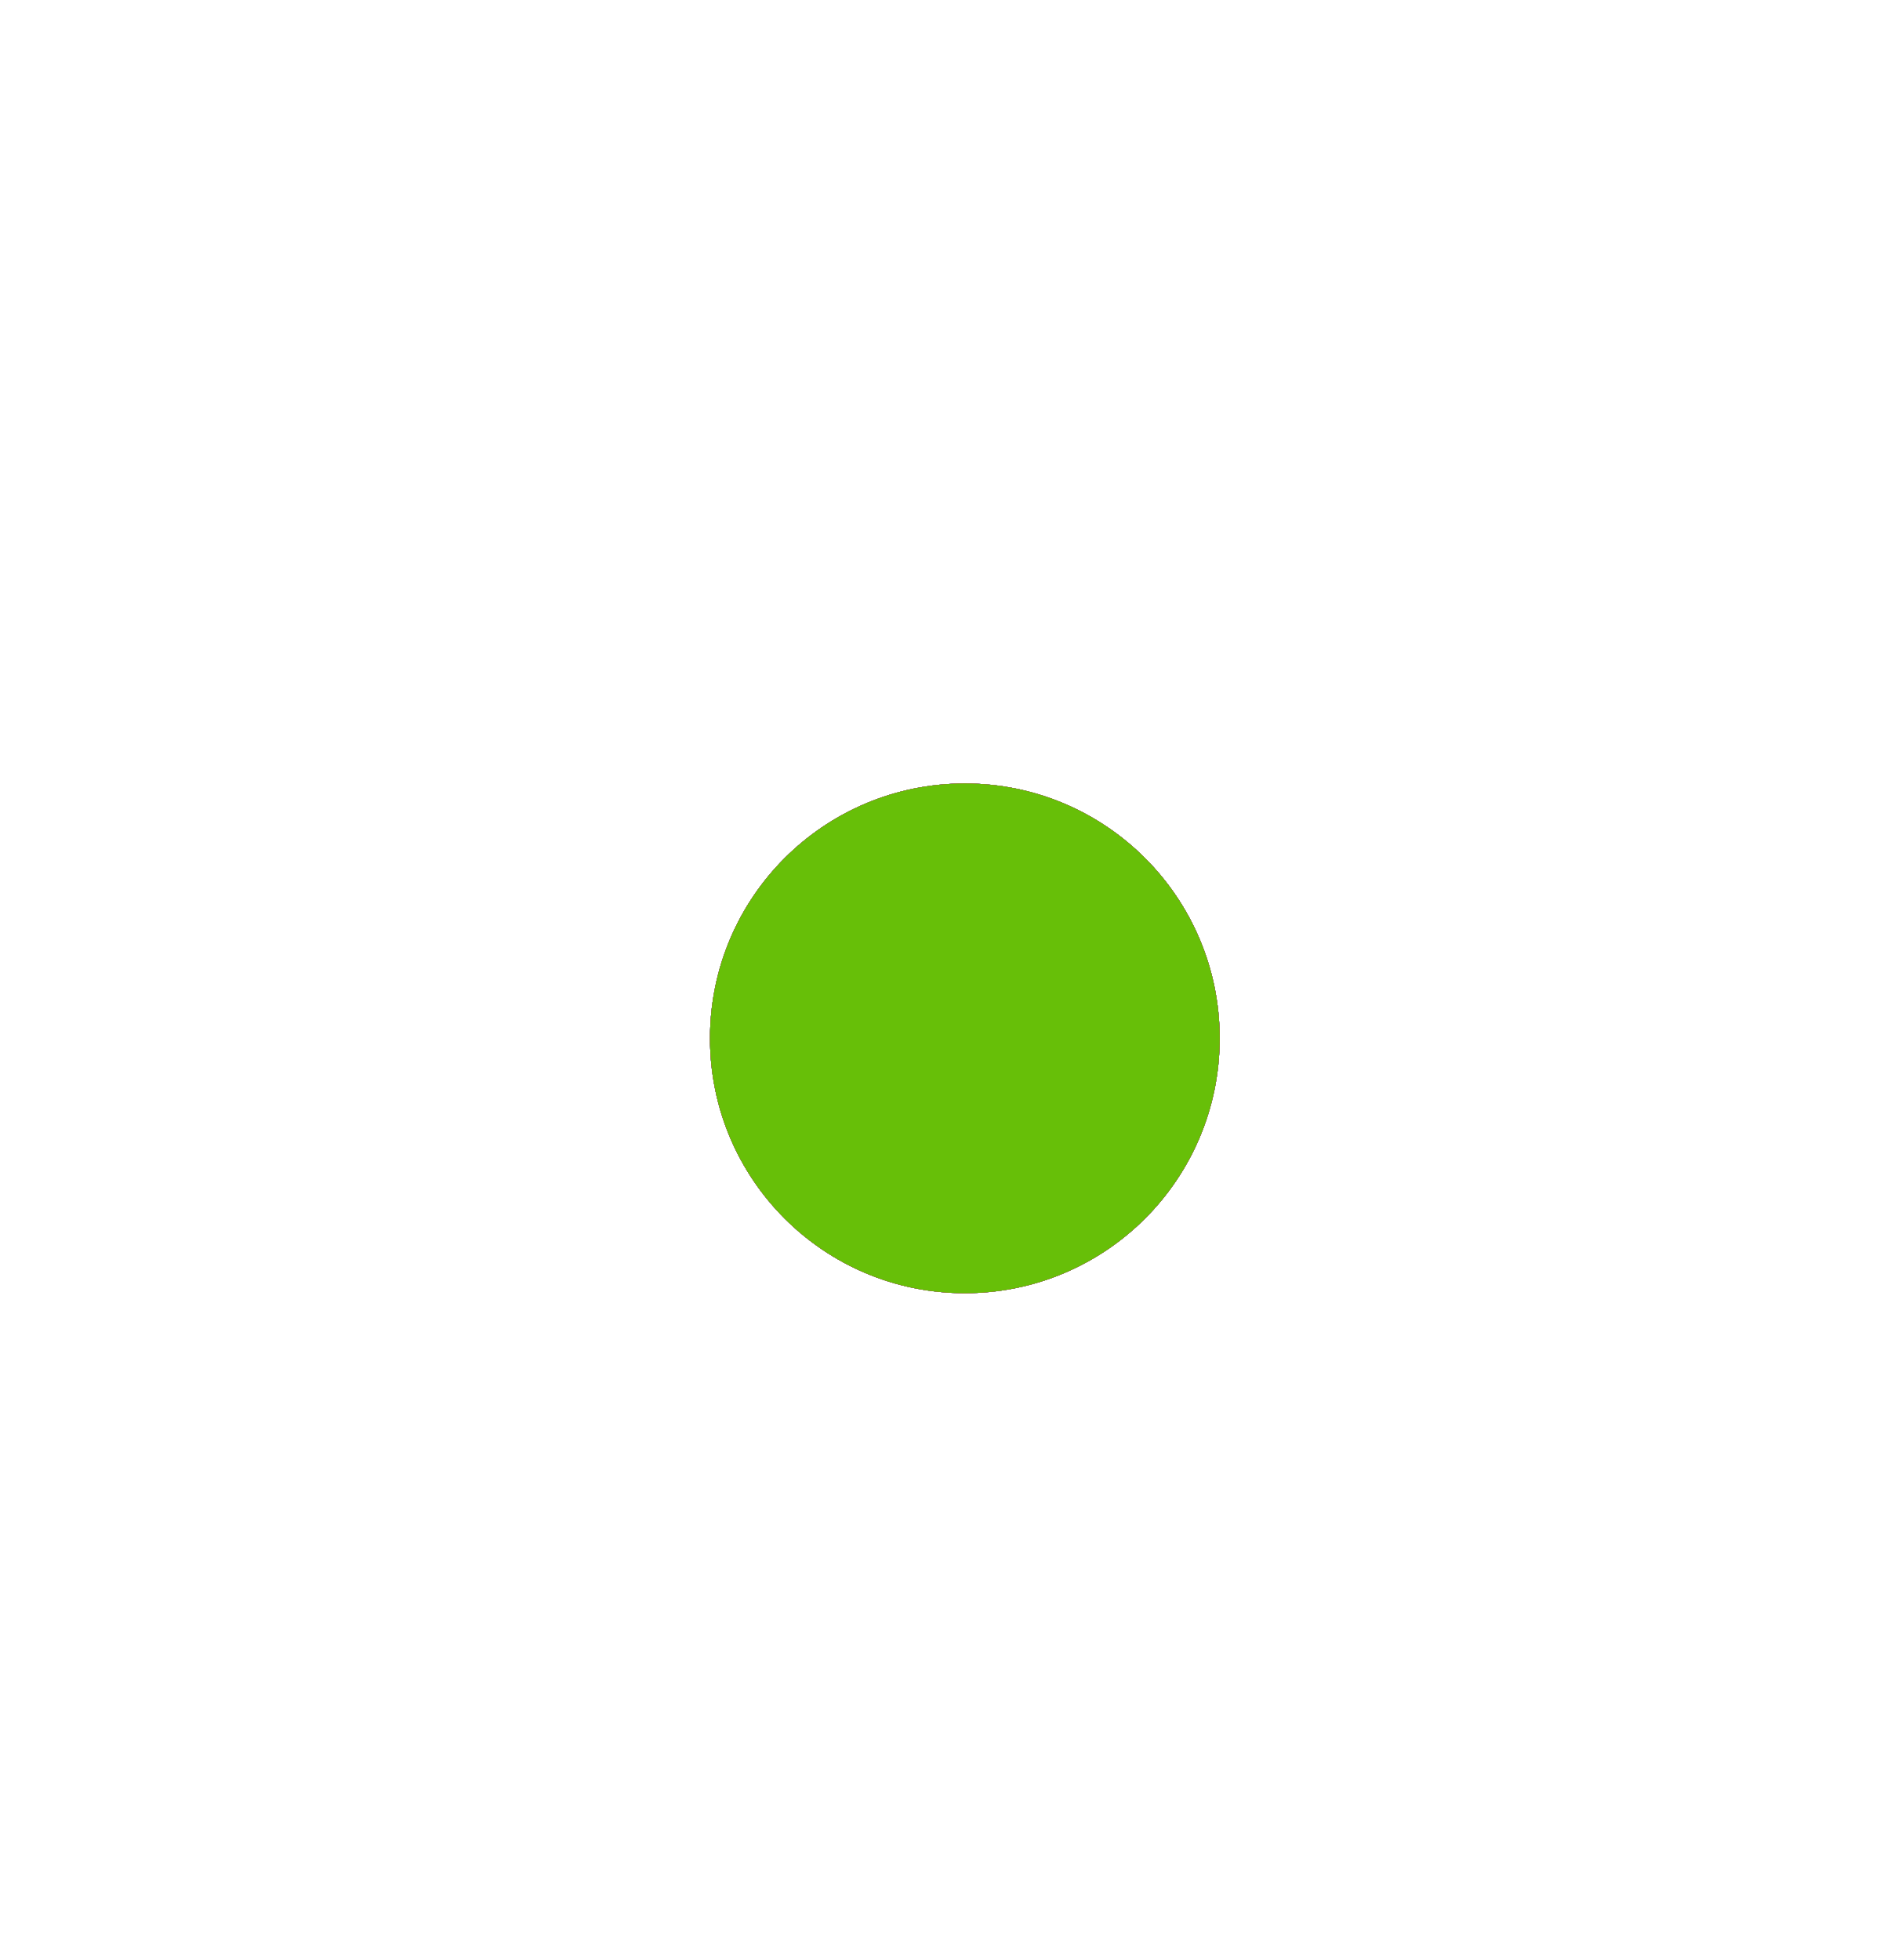
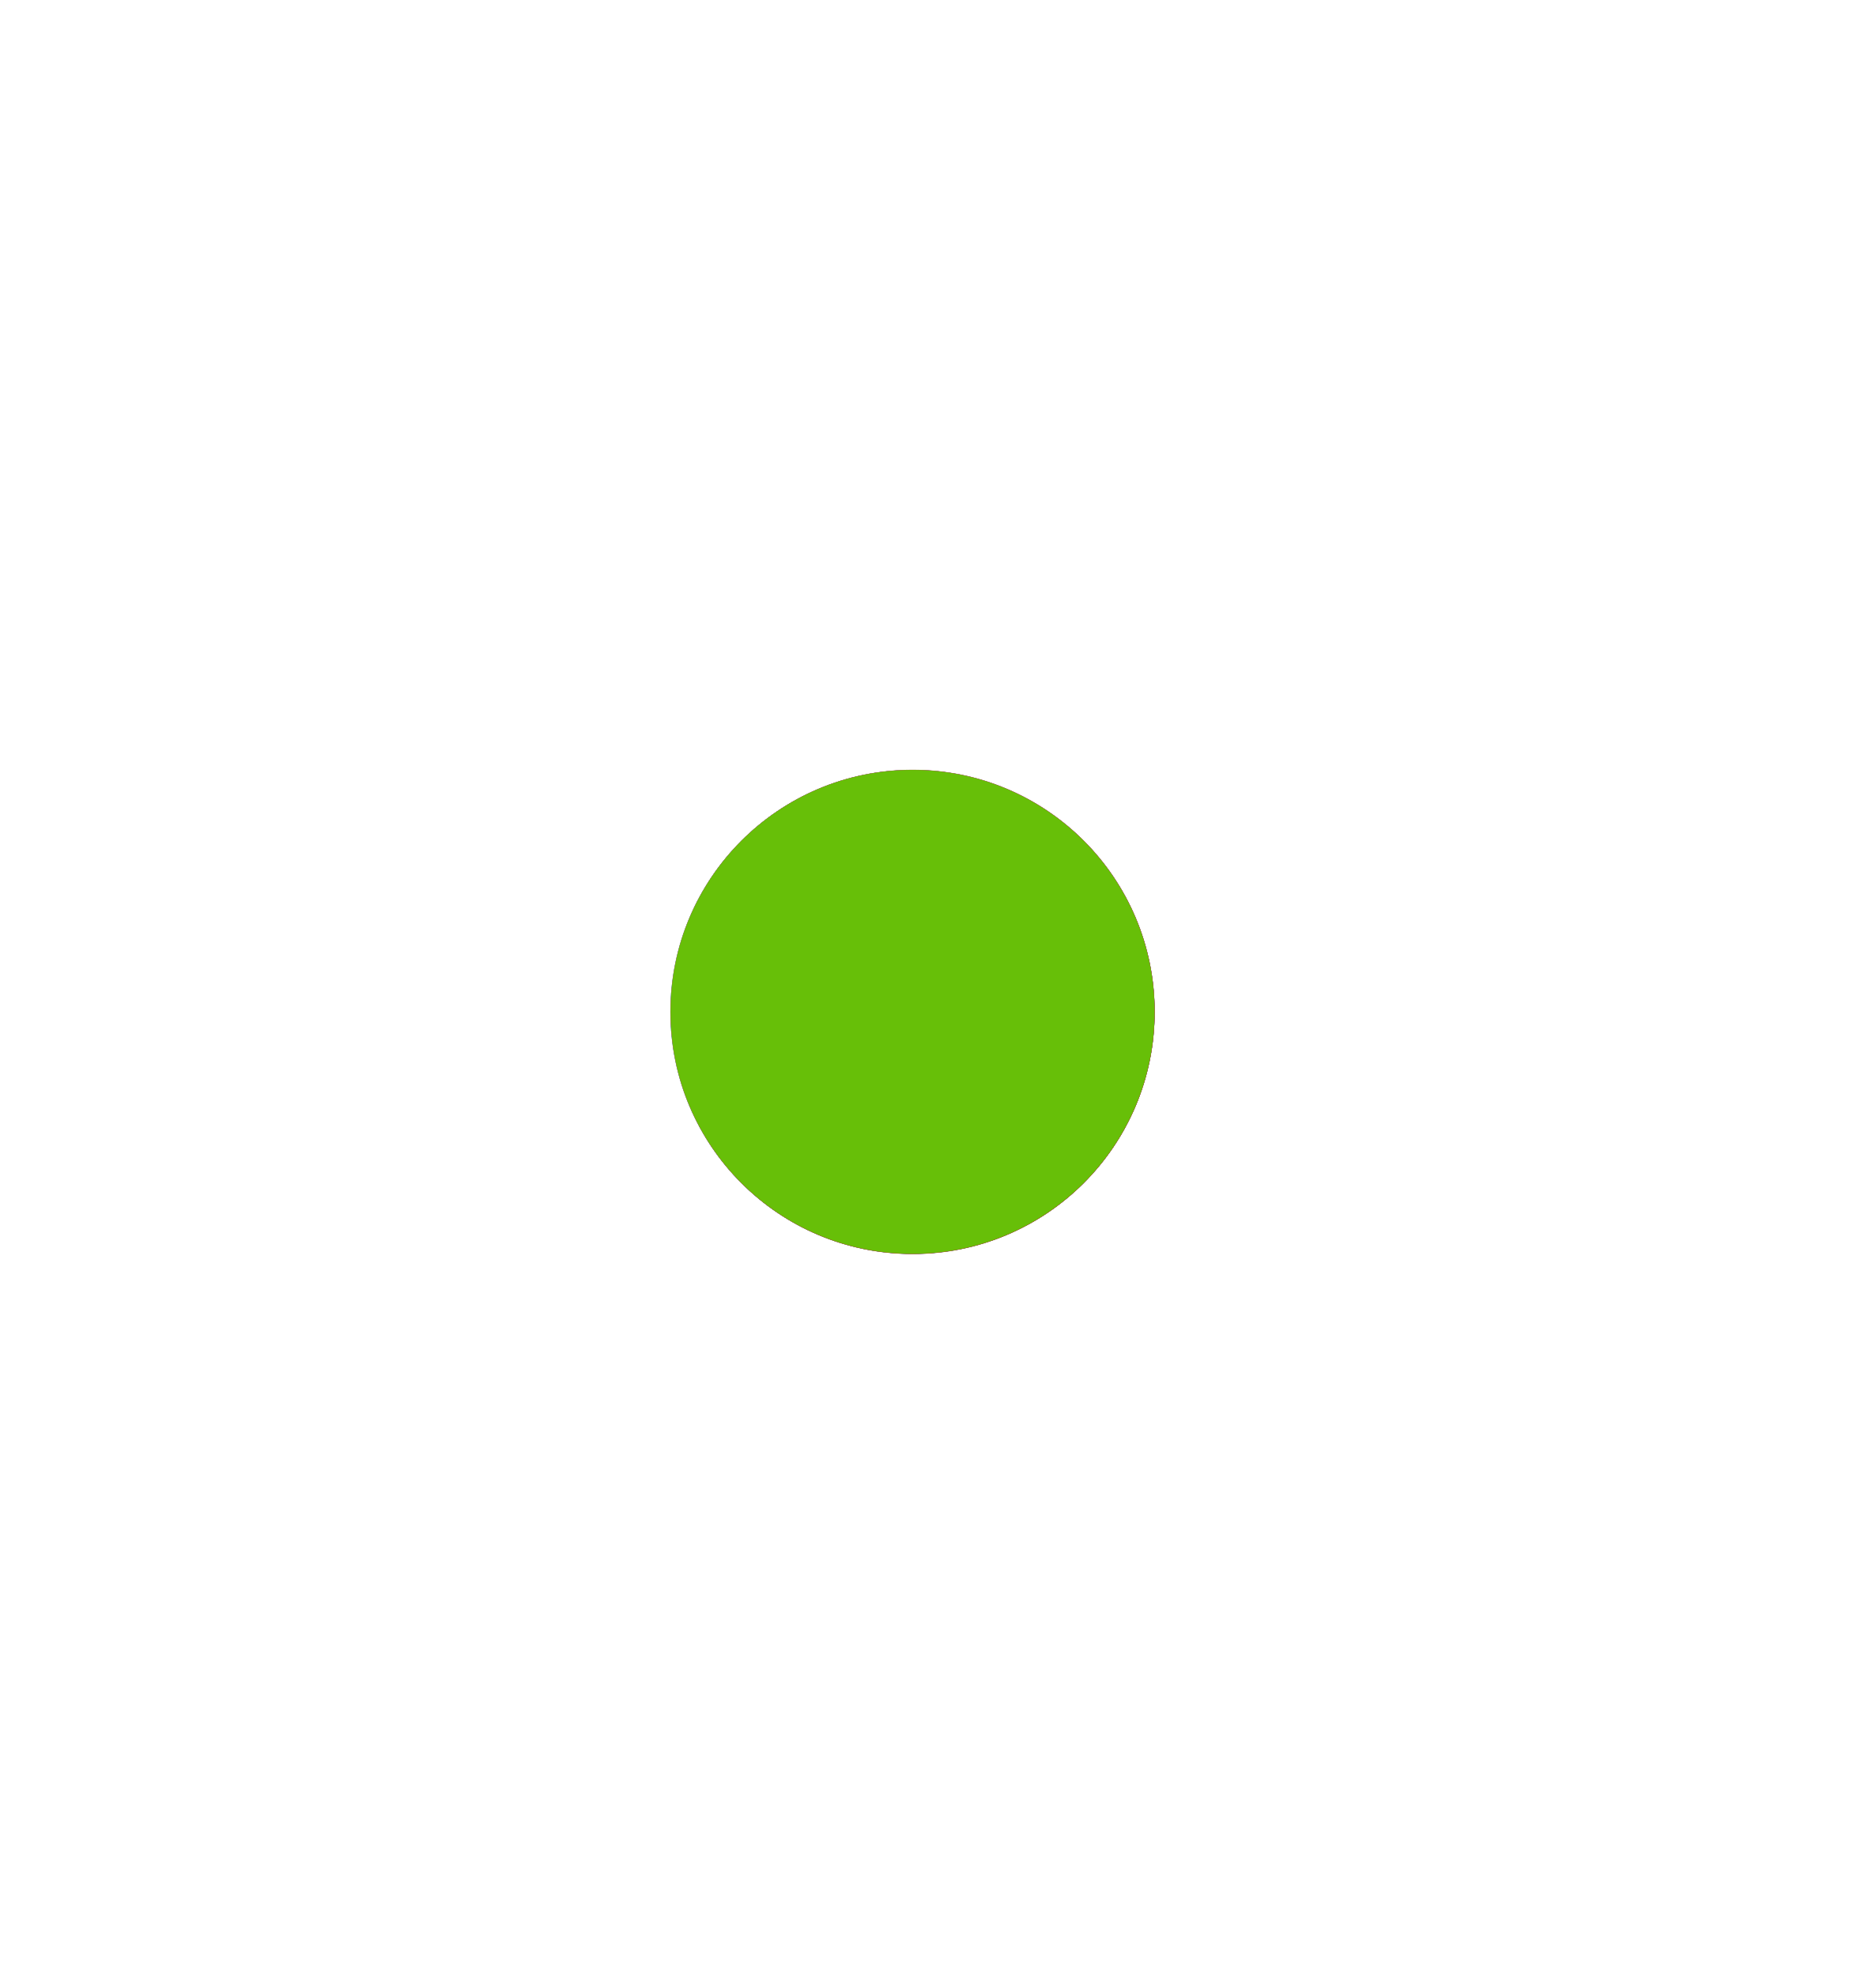
- <svg xmlns="http://www.w3.org/2000/svg" viewBox="-18.93 -20.371 37.022 38.453">
-   <circle r="5" cx="0" cy="0" fill="#1A8AF5">
-     <animate attributeName="cx" dur="1.117s" repeatCount="indefinite" values="0.754;1.861;3.022;3.872;4.188;4.393;4.41;4.302;4.168;4.013;3.878;3.746;3.62;3.495;3.366;3.231;3.079;2.968;2.935;2.942;2.971;3.014;3.062;3.109;3.154;3.196;3.223;3.239;3.251;3.26;3.267;3.269;3.27;3.27;3.269;3.268;3.268;3.267;3.267;3.267;3.266;3.266;3.266;3.266;3.266;3.266;3.266;3.266;3.267;3.267;3.267;3.267;3.267;3.267;3.267;3.267;3.267;3.267;3.267;3.267;3.267;3.267;3.267;3.267;3.267;3.267;3.267" />
-     <animate attributeName="cy" dur="1.117s" repeatCount="indefinite" values="1.383;2.601;3.777;4.028;3.86;3.614;3.388;3.175;2.934;2.665;2.446;2.244;2.078;1.943;1.832;1.74;1.651;1.573;1.515;1.468;1.427;1.439;1.506;1.602;1.714;1.83;1.917;1.982;2.033;2.076;2.11;2.133;2.148;2.158;2.165;2.169;2.171;2.173;2.174;2.175;2.176;2.177;2.177;2.178;2.178;2.178;2.178;2.179;2.179;2.179;2.179;2.179;2.179;2.179;2.179;2.179;2.179;2.179;2.179;2.179;2.179;2.179;2.179;2.179;2.179;2.179;2.179" />
+ <svg xmlns="http://www.w3.org/2000/svg" viewBox="-18.854 -20.913 38.75 40.838">
+   <circle r="5" cx="0.002" cy="0.003" fill="#1A8AF5">
+     <animate attributeName="cx" dur="1.133s" repeatCount="indefinite" calcMode="discrete" values="1.722;3.664;5.317;6.191;6.953;7.537;8.034;8.417;8.659;8.873;9.079;9.28;9.478;9.673;9.866;10.058;10.252;10.447;10.648;10.854;11.069;11.292;11.528;11.777;12.034;12.297;12.566;12.839;13.117;13.398;13.681;13.966;14.236;14.422;14.55;14.64;14.706;14.754;14.79;14.816;14.836;14.851;14.862;14.87;14.877;14.882;14.886;14.888;14.889;14.89;14.891;14.891;14.892;14.892;14.893;14.893;14.894;14.894;14.894;14.895;14.895;14.895;14.895;14.896;14.896;14.896;14.896;14.896" />
+     <animate attributeName="cy" dur="1.133s" repeatCount="indefinite" calcMode="discrete" values="1.035;1.912;2.517;2.662;2.721;2.728;2.694;2.712;2.806;2.905;2.999;3.089;3.177;3.265;3.353;3.442;3.536;3.634;3.74;3.853;3.975;4.108;4.2;4.229;4.225;4.203;4.17;4.131;4.087;4.04;3.99;3.935;3.882;3.852;3.834;3.821;3.812;3.806;3.8;3.796;3.793;3.791;3.789;3.788;3.786;3.786;3.785;3.784;3.784;3.784;3.784;3.784;3.784;3.784;3.783;3.783;3.783;3.783;3.783;3.783;3.783;3.783;3.783;3.783;3.783;3.783;3.783;3.783" />
  </circle>
-   <circle r="5" cx="0" cy="0" fill="#0C1E9E">
-     <animate attributeName="cx" dur="1.117s" repeatCount="indefinite" values="-0.079;0.059;0.301;0.601;0.84;0.968;1.056;1.15;1.186;1.275;1.441;1.627;1.831;2.053;2.293;2.55;2.824;3.115;3.399;3.601;3.751;3.862;3.944;4.006;4.056;4.097;4.132;4.161;4.185;4.204;4.22;4.232;4.241;4.248;4.252;4.255;4.257;4.258;4.259;4.26;4.26;4.26;4.261;4.261;4.261;4.261;4.261;4.261;4.261;4.261;4.261;4.261;4.261;4.261;4.261;4.261;4.261;4.261;4.261;4.261;4.261;4.261;4.261;4.261;4.261;4.261;4.261" />
-     <animate attributeName="cy" dur="1.117s" repeatCount="indefinite" values="1.563;3.2;4.664;5.47;6.074;6.538;6.949;7.372;7.718;7.959;8.171;8.389;8.613;8.842;9.074;9.308;9.545;9.783;10.024;10.285;10.559;10.79;10.972;11.129;11.273;11.41;11.536;11.646;11.74;11.82;11.887;11.942;11.986;12.02;12.047;12.066;12.081;12.092;12.1;12.106;12.11;12.114;12.116;12.118;12.12;12.121;12.122;12.122;12.123;12.123;12.124;12.124;12.124;12.124;12.124;12.124;12.124;12.124;12.124;12.124;12.124;12.124;12.124;12.124;12.124;12.124;12.124" />
+   <circle r="5" cx="0.003" cy="0.001" fill="#0C1E9E">
+     <animate attributeName="cx" dur="1.133s" repeatCount="indefinite" calcMode="discrete" values="-1.177;-2.463;-3.648;-4.342;-4.952;-5.493;-5.811;-6.126;-6.442;-6.754;-6.972;-7.127;-7.274;-7.421;-7.576;-7.756;-7.948;-8.147;-8.305;-8.43;-8.536;-8.63;-8.716;-8.795;-8.867;-8.934;-8.994;-9.048;-9.097;-9.137;-9.169;-9.194;-9.213;-9.228;-9.241;-9.25;-9.257;-9.262;-9.266;-9.269;-9.271;-9.272;-9.274;-9.275;-9.275;-9.276;-9.276;-9.276;-9.277;-9.277;-9.277;-9.277;-9.277;-9.277;-9.277;-9.277;-9.277;-9.277;-9.277;-9.277;-9.277;-9.277;-9.277;-9.277;-9.277;-9.277;-9.277;-9.277" />
+     <animate attributeName="cy" dur="1.133s" repeatCount="indefinite" calcMode="discrete" values="1.251;2.729;3.982;4.759;5.434;5.945;6.414;6.876;7.335;7.789;8.102;8.321;8.523;8.724;8.907;9.046;9.159;9.255;9.34;9.411;9.466;9.507;9.537;9.558;9.573;9.582;9.588;9.591;9.592;9.593;9.594;9.596;9.596;9.597;9.598;9.599;9.6;9.601;9.602;9.603;9.604;9.604;9.604;9.605;9.605;9.605;9.605;9.605;9.605;9.605;9.605;9.605;9.605;9.605;9.605;9.605;9.605;9.605;9.605;9.605;9.605;9.605;9.605;9.605;9.605;9.605;9.605;9.605" />
  </circle>
-   <circle r="5" cx="0" cy="0" fill="#46914E">
-     <animate attributeName="cx" dur="1.117s" repeatCount="indefinite" values="-0.951;-1.951;-2.761;-3.299;-3.669;-4.01;-4.197;-4.313;-4.438;-4.558;-4.676;-4.796;-4.919;-5.043;-5.171;-5.3;-5.431;-5.564;-5.679;-5.705;-5.711;-5.714;-5.712;-5.708;-5.702;-5.696;-5.691;-5.687;-5.683;-5.681;-5.68;-5.68;-5.682;-5.684;-5.686;-5.687;-5.687;-5.687;-5.688;-5.688;-5.688;-5.688;-5.688;-5.688;-5.688;-5.688;-5.688;-5.688;-5.688;-5.688;-5.688;-5.688;-5.688;-5.688;-5.688;-5.688;-5.688;-5.688;-5.688;-5.688;-5.688;-5.688;-5.688;-5.688;-5.688;-5.688;-5.688" />
-     <animate attributeName="cy" dur="1.117s" repeatCount="indefinite" values="1.661;3.503;5.012;6.088;6.838;7.551;8.186;8.601;8.919;9.227;9.535;9.841;10.15;10.461;10.774;11.088;11.403;11.719;12.031;12.32;12.532;12.678;12.783;12.86;12.919;12.964;12.999;13.026;13.046;13.061;13.071;13.077;13.08;13.081;13.082;13.082;13.082;13.082;13.082;13.082;13.082;13.082;13.082;13.082;13.082;13.082;13.082;13.082;13.082;13.082;13.082;13.082;13.082;13.082;13.082;13.082;13.082;13.082;13.082;13.082;13.082;13.082;13.082;13.082;13.082;13.082;13.082" />
+   <circle r="5" cx="-0.003" cy="0.001" fill="#46914E">
+     <animate attributeName="cx" dur="1.133s" repeatCount="indefinite" calcMode="discrete" values="0.895;1.935;2.948;3.501;3.912;4.251;4.395;4.548;4.776;5.025;5.259;5.448;5.609;5.753;5.873;5.959;6.015;6.046;6.06;6.063;6.059;6.049;6.035;6.018;5.999;5.978;5.954;5.928;5.899;5.829;5.727;5.608;5.495;5.452;5.442;5.444;5.45;5.458;5.465;5.471;5.476;5.481;5.484;5.487;5.489;5.491;5.493;5.494;5.494;5.494;5.495;5.495;5.495;5.495;5.495;5.496;5.496;5.496;5.496;5.496;5.496;5.496;5.497;5.497;5.497;5.497;5.497;5.497" />
+     <animate attributeName="cy" dur="1.133s" repeatCount="indefinite" calcMode="discrete" values="1.218;2.437;3.538;4.083;4.46;4.872;5.324;5.768;6.068;6.328;6.566;6.765;6.935;7.088;7.216;7.31;7.374;7.411;7.428;7.431;7.423;7.406;7.379;7.344;7.303;7.255;7.2;7.139;7.074;7.046;7.052;7.077;7.107;7.118;7.123;7.128;7.134;7.14;7.146;7.152;7.157;7.161;7.165;7.168;7.17;7.172;7.173;7.175;7.175;7.175;7.176;7.176;7.176;7.176;7.177;7.177;7.177;7.177;7.177;7.177;7.178;7.178;7.178;7.178;7.178;7.178;7.178;7.178" />
  </circle>
-   <circle r="5" cx="0" cy="0" fill="#6FD371">
-     <animate attributeName="cx" dur="1.117s" repeatCount="indefinite" values="-1.269;-2.79;-4.202;-5.207;-5.941;-6.504;-7.051;-7.598;-8.009;-8.297;-8.54;-8.759;-8.975;-9.193;-9.417;-9.65;-9.894;-10.151;-10.422;-10.71;-10.976;-11.223;-11.46;-11.693;-11.923;-12.149;-12.371;-12.59;-12.805;-13.016;-13.219;-13.373;-13.486;-13.572;-13.639;-13.698;-13.743;-13.779;-13.808;-13.831;-13.849;-13.864;-13.877;-13.887;-13.895;-13.902;-13.907;-13.912;-13.916;-13.919;-13.921;-13.923;-13.925;-13.926;-13.927;-13.927;-13.927;-13.928;-13.928;-13.928;-13.929;-13.929;-13.929;-13.929;-13.929;-13.93;-13.93" />
-     <animate attributeName="cy" dur="1.117s" repeatCount="indefinite" values="0.685;1.49;2.217;2.676;3.053;3.267;3.467;3.682;3.955;4.168;4.282;4.334;4.384;4.432;4.476;4.517;4.553;4.584;4.608;4.628;4.704;4.83;4.984;5.153;5.334;5.524;5.721;5.924;6.132;6.345;6.557;6.721;6.844;6.941;7.018;7.086;7.139;7.18;7.213;7.24;7.262;7.279;7.294;7.305;7.315;7.323;7.329;7.335;7.339;7.343;7.345;7.348;7.35;7.351;7.352;7.352;7.353;7.353;7.353;7.354;7.354;7.354;7.355;7.355;7.355;7.355;7.355" />
+   <circle r="5" cx="0.004" cy="-0.001" fill="#6FD371">
+     <animate attributeName="cx" dur="1.133s" repeatCount="indefinite" calcMode="discrete" values="-1.796;-3.836;-5.609;-6.653;-7.488;-8.092;-8.688;-9.285;-9.881;-10.479;-11;-11.353;-11.655;-11.955;-12.245;-12.512;-12.766;-12.98;-13.153;-13.291;-13.4;-13.485;-13.551;-13.602;-13.643;-13.677;-13.705;-13.731;-13.753;-13.773;-13.791;-13.806;-13.816;-13.825;-13.832;-13.837;-13.84;-13.844;-13.846;-13.848;-13.85;-13.851;-13.852;-13.852;-13.853;-13.853;-13.853;-13.853;-13.853;-13.853;-13.853;-13.854;-13.854;-13.854;-13.854;-13.854;-13.854;-13.854;-13.854;-13.854;-13.854;-13.854;-13.854;-13.854;-13.854;-13.854;-13.854;-13.854" />
+     <animate attributeName="cy" dur="1.133s" repeatCount="indefinite" calcMode="discrete" values="0.377;0.768;1.118;1.076;0.914;0.87;0.86;0.858;0.868;0.89;0.907;0.908;0.903;0.9;0.916;0.976;1.054;1.09;1.095;1.086;1.069;1.047;1.02;0.989;0.959;0.93;0.902;0.877;0.853;0.832;0.813;0.797;0.785;0.773;0.763;0.753;0.746;0.74;0.735;0.731;0.728;0.726;0.724;0.723;0.722;0.722;0.721;0.721;0.721;0.721;0.72;0.72;0.72;0.72;0.72;0.72;0.72;0.72;0.72;0.72;0.72;0.72;0.72;0.72;0.72;0.72;0.72;0.72" />
  </circle>
-   <circle r="5" cx="0" cy="0" fill="#5D4B5F">
-     <animate attributeName="cx" dur="1.117s" repeatCount="indefinite" values="-1.092;-2.457;-3.829;-4.767;-5.572;-6.088;-6.511;-6.886;-7.222;-7.541;-7.851;-8.124;-8.291;-8.388;-8.439;-8.447;-8.428;-8.381;-8.318;-8.227;-8.112;-7.976;-7.821;-7.666;-7.535;-7.432;-7.353;-7.294;-7.25;-7.218;-7.193;-7.2;-7.225;-7.254;-7.282;-7.3;-7.319;-7.336;-7.352;-7.364;-7.375;-7.384;-7.391;-7.397;-7.402;-7.406;-7.41;-7.412;-7.415;-7.416;-7.418;-7.419;-7.42;-7.421;-7.421;-7.421;-7.422;-7.422;-7.422;-7.422;-7.422;-7.422;-7.423;-7.423;-7.423;-7.423;-7.423" />
-     <animate attributeName="cy" dur="1.117s" repeatCount="indefinite" values="-0.165;-0.306;-0.422;-0.609;-0.757;-0.927;-1.042;-0.991;-0.844;-0.686;-0.524;-0.386;-0.321;-0.298;-0.291;-0.293;-0.288;-0.276;-0.244;-0.198;-0.138;-0.062;0.029;0.043;-0.006;-0.072;-0.14;-0.202;-0.257;-0.304;-0.345;-0.351;-0.34;-0.327;-0.312;-0.305;-0.294;-0.284;-0.275;-0.267;-0.26;-0.254;-0.249;-0.245;-0.242;-0.239;-0.237;-0.236;-0.234;-0.233;-0.232;-0.231;-0.231;-0.23;-0.23;-0.23;-0.23;-0.229;-0.229;-0.229;-0.229;-0.229;-0.229;-0.229;-0.229;-0.229;-0.229" />
+   <circle r="5" cx="0.005" cy="-0.002" fill="#5D4B5F">
+     <animate attributeName="cx" dur="1.133s" repeatCount="indefinite" calcMode="discrete" values="-1.014;-2.22;-3.419;-3.899;-4.301;-4.726;-5.19;-5.683;-6.198;-6.573;-6.849;-7.126;-7.405;-7.657;-7.828;-7.934;-7.96;-7.965;-7.966;-7.959;-7.947;-7.93;-7.91;-7.891;-7.878;-7.868;-7.86;-7.853;-7.847;-7.842;-7.838;-7.834;-7.838;-7.848;-7.862;-7.877;-7.89;-7.902;-7.912;-7.921;-7.928;-7.933;-7.938;-7.941;-7.944;-7.946;-7.948;-7.949;-7.95;-7.95;-7.95;-7.95;-7.951;-7.951;-7.951;-7.951;-7.952;-7.952;-7.952;-7.952;-7.952;-7.952;-7.953;-7.953;-7.953;-7.953;-7.953;-7.953" />
+     <animate attributeName="cy" dur="1.133s" repeatCount="indefinite" calcMode="discrete" values="-1.211;-2.344;-3.432;-4.003;-4.383;-4.59;-4.782;-4.974;-5.165;-5.401;-5.663;-5.929;-6.2;-6.445;-6.605;-6.72;-6.836;-6.909;-6.96;-6.998;-7.032;-7.062;-7.093;-7.119;-7.138;-7.152;-7.163;-7.172;-7.18;-7.187;-7.193;-7.198;-7.209;-7.228;-7.249;-7.27;-7.289;-7.306;-7.32;-7.332;-7.341;-7.349;-7.355;-7.36;-7.364;-7.367;-7.37;-7.372;-7.372;-7.373;-7.373;-7.374;-7.374;-7.374;-7.375;-7.375;-7.375;-7.376;-7.376;-7.376;-7.376;-7.376;-7.377;-7.377;-7.377;-7.377;-7.377;-7.377" />
  </circle>
-   <circle r="5" cx="0" cy="0" fill="#758989">
-     <animate attributeName="cx" dur="1.117s" repeatCount="indefinite" values="-0.759;-1.741;-2.723;-3.452;-3.932;-4.221;-4.508;-4.808;-5.134;-5.518;-5.875;-6.129;-6.32;-6.52;-6.731;-6.954;-7.19;-7.44;-7.703;-7.98;-8.27;-8.573;-8.888;-9.18;-9.379;-9.524;-9.636;-9.722;-9.789;-9.841;-9.878;-9.901;-9.913;-9.919;-9.921;-9.922;-9.922;-9.922;-9.922;-9.922;-9.922;-9.922;-9.922;-9.922;-9.922;-9.922;-9.922;-9.922;-9.922;-9.922;-9.922;-9.922;-9.922;-9.922;-9.922;-9.922;-9.922;-9.922;-9.922;-9.922;-9.922;-9.922;-9.922;-9.922;-9.922;-9.922;-9.922" />
-     <animate attributeName="cy" dur="1.117s" repeatCount="indefinite" values="-0.87;-1.794;-2.703;-3.41;-3.697;-3.97;-4.255;-4.567;-4.9;-5.169;-5.385;-5.599;-5.85;-6.115;-6.393;-6.687;-6.996;-7.32;-7.658;-8.01;-8.374;-8.748;-9.131;-9.422;-9.596;-9.708;-9.786;-9.841;-9.882;-9.914;-9.939;-9.955;-9.963;-9.965;-9.965;-9.966;-9.966;-9.966;-9.966;-9.966;-9.966;-9.966;-9.966;-9.966;-9.966;-9.966;-9.966;-9.966;-9.966;-9.966;-9.966;-9.966;-9.966;-9.966;-9.966;-9.966;-9.966;-9.966;-9.966;-9.966;-9.966;-9.966;-9.966;-9.966;-9.966;-9.966;-9.966" />
+   <circle r="5" cx="-0.002" cy="-0" fill="#758989">
+     <animate attributeName="cx" dur="1.133s" repeatCount="indefinite" calcMode="discrete" values="0.151;0.298;0.4;0.355;0.446;0.356;0.255;0.236;0.333;0.442;0.516;0.57;0.614;0.653;0.692;0.733;0.776;0.821;0.819;0.774;0.702;0.613;0.511;0.4;0.281;0.156;0.026;-0.109;-0.248;-0.354;-0.436;-0.508;-0.578;-0.638;-0.686;-0.721;-0.746;-0.765;-0.778;-0.788;-0.795;-0.8;-0.804;-0.807;-0.809;-0.811;-0.812;-0.813;-0.814;-0.814;-0.814;-0.814;-0.815;-0.815;-0.815;-0.815;-0.815;-0.815;-0.815;-0.816;-0.816;-0.816;-0.816;-0.816;-0.816;-0.816;-0.816;-0.816" />
+     <animate attributeName="cy" dur="1.133s" repeatCount="indefinite" calcMode="discrete" values="1.401;3.035;4.543;5.549;6.338;6.949;7.579;8.166;8.676;9.172;9.539;9.821;10.066;10.287;10.504;10.725;10.951;11.186;11.418;11.648;11.878;12.11;12.344;12.582;12.822;13.065;13.31;13.558;13.806;14.012;14.178;14.323;14.453;14.567;14.657;14.726;14.777;14.815;14.843;14.864;14.88;14.891;14.9;14.907;14.911;14.915;14.918;14.92;14.921;14.921;14.922;14.922;14.922;14.923;14.923;14.924;14.924;14.924;14.924;14.924;14.925;14.925;14.925;14.925;14.925;14.925;14.926;14.926" />
  </circle>
-   <circle r="5" cx="0" cy="0" fill="#E4B1F8">
-     <animate attributeName="cx" dur="1.117s" repeatCount="indefinite" values="-0.22;-0.506;-0.76;-0.771;-0.735;-0.793;-0.85;-0.895;-0.931;-0.88;-0.751;-0.602;-0.521;-0.499;-0.508;-0.537;-0.555;-0.561;-0.543;-0.518;-0.485;-0.445;-0.397;-0.359;-0.384;-0.432;-0.471;-0.498;-0.516;-0.522;-0.496;-0.46;-0.428;-0.401;-0.379;-0.354;-0.335;-0.32;-0.307;-0.296;-0.287;-0.28;-0.273;-0.268;-0.264;-0.26;-0.257;-0.255;-0.253;-0.251;-0.25;-0.248;-0.247;-0.247;-0.246;-0.246;-0.246;-0.246;-0.246;-0.245;-0.245;-0.245;-0.245;-0.245;-0.245;-0.245;-0.245" />
-     <animate attributeName="cy" dur="1.117s" repeatCount="indefinite" values="-1.449;-2.931;-4.383;-5.024;-5.377;-5.539;-5.671;-5.783;-5.873;-5.939;-6.069;-6.198;-6.286;-6.35;-6.405;-6.45;-6.482;-6.493;-6.499;-6.493;-6.479;-6.459;-6.437;-6.423;-6.456;-6.529;-6.593;-6.644;-6.684;-6.724;-6.796;-6.873;-6.938;-6.99;-7.032;-7.07;-7.097;-7.116;-7.13;-7.14;-7.149;-7.155;-7.16;-7.164;-7.167;-7.169;-7.171;-7.173;-7.174;-7.175;-7.176;-7.177;-7.177;-7.177;-7.178;-7.178;-7.178;-7.178;-7.178;-7.178;-7.178;-7.178;-7.178;-7.178;-7.178;-7.179;-7.179" />
+   <circle r="5" cx="0.001" cy="-0" fill="#E4B1F8">
+     <animate attributeName="cx" dur="1.133s" repeatCount="indefinite" calcMode="discrete" values="-0.438;-0.882;-1.323;-1.789;-2.145;-2.176;-2.092;-1.927;-1.695;-1.427;-1.267;-1.24;-1.194;-1.133;-1.122;-1.134;-1.156;-1.181;-1.204;-1.232;-1.266;-1.309;-1.362;-1.423;-1.488;-1.553;-1.616;-1.676;-1.736;-1.796;-1.858;-1.92;-1.977;-2.025;-2.063;-2.092;-2.114;-2.13;-2.143;-2.152;-2.159;-2.164;-2.168;-2.171;-2.173;-2.175;-2.177;-2.178;-2.178;-2.178;-2.179;-2.179;-2.179;-2.179;-2.179;-2.18;-2.18;-2.18;-2.18;-2.18;-2.18;-2.18;-2.18;-2.181;-2.181;-2.181;-2.181;-2.181" />
+     <animate attributeName="cy" dur="1.133s" repeatCount="indefinite" calcMode="discrete" values="0.439;0.69;0.891;1.087;1.194;1.103;0.959;0.728;0.412;0.068;0.012;0.141;0.292;0.409;0.45;0.469;0.487;0.516;0.56;0.613;0.668;0.725;0.782;0.836;0.881;0.912;0.929;0.933;0.927;0.913;0.891;0.863;0.839;0.82;0.808;0.8;0.794;0.791;0.788;0.786;0.785;0.784;0.783;0.782;0.782;0.782;0.782;0.782;0.782;0.782;0.781;0.781;0.781;0.781;0.781;0.781;0.781;0.781;0.781;0.781;0.781;0.781;0.781;0.781;0.781;0.781;0.781;0.781" />
  </circle>
-   <circle r="5" cx="0" cy="0" fill="#D84899">
-     <animate attributeName="cx" dur="1.117s" repeatCount="indefinite" values="0.298;0.618;0.971;1.418;1.875;2.149;2.386;2.626;2.87;3.116;3.283;3.317;3.275;3.227;3.175;3.116;3.053;3.007;3.051;3.151;3.283;3.432;3.592;3.754;3.917;4.081;4.248;4.417;4.587;4.753;4.886;4.993;5.082;5.155;5.215;5.259;5.297;5.33;5.357;5.379;5.397;5.412;5.424;5.434;5.442;5.449;5.454;5.459;5.463;5.465;5.468;5.47;5.471;5.473;5.473;5.473;5.474;5.474;5.474;5.475;5.475;5.475;5.475;5.476;5.476;5.476;5.476" />
-     <animate attributeName="cy" dur="1.117s" repeatCount="indefinite" values="-1.958;-3.948;-5.675;-6.287;-6.782;-7.128;-7.45;-7.778;-8.114;-8.459;-8.793;-9.099;-9.401;-9.723;-10.064;-10.423;-10.8;-11.178;-11.507;-11.803;-12.079;-12.342;-12.596;-12.849;-13.101;-13.352;-13.601;-13.849;-14.097;-14.337;-14.528;-14.683;-14.81;-14.914;-14.999;-15.062;-15.116;-15.162;-15.2;-15.232;-15.258;-15.279;-15.297;-15.311;-15.323;-15.332;-15.34;-15.346;-15.352;-15.356;-15.359;-15.362;-15.364;-15.366;-15.367;-15.367;-15.368;-15.368;-15.369;-15.369;-15.369;-15.37;-15.37;-15.37;-15.371;-15.371;-15.371" />
+   <circle r="5" cx="0.005" cy="-0.005" fill="#D84899">
+     <animate attributeName="cx" dur="1.133s" repeatCount="indefinite" calcMode="discrete" values="0.053;0.211;0.461;0.792;1.135;1.505;1.899;2.29;2.668;2.892;3.017;3.107;3.152;3.163;3.149;3.12;3.078;3.033;3.019;3.029;3.053;3.088;3.133;3.186;3.208;3.212;3.211;3.208;3.204;3.2;3.197;3.193;3.19;3.187;3.183;3.18;3.177;3.175;3.173;3.171;3.17;3.169;3.168;3.167;3.167;3.167;3.166;3.166;3.166;3.166;3.166;3.166;3.166;3.166;3.166;3.166;3.166;3.166;3.166;3.166;3.166;3.166;3.166;3.166;3.166;3.166;3.166;3.166" />
+     <animate attributeName="cy" dur="1.133s" repeatCount="indefinite" calcMode="discrete" values="-2.006;-3.84;-5.517;-6.122;-6.486;-6.838;-7.195;-7.515;-7.8;-8.041;-8.268;-8.435;-8.522;-8.548;-8.538;-8.509;-8.469;-8.417;-8.34;-8.244;-8.138;-8.022;-7.9;-7.777;-7.711;-7.681;-7.669;-7.664;-7.663;-7.663;-7.665;-7.668;-7.671;-7.674;-7.675;-7.675;-7.675;-7.674;-7.673;-7.672;-7.671;-7.67;-7.67;-7.669;-7.669;-7.669;-7.669;-7.668;-7.668;-7.668;-7.668;-7.668;-7.668;-7.668;-7.668;-7.668;-7.668;-7.668;-7.668;-7.668;-7.668;-7.668;-7.668;-7.668;-7.668;-7.668;-7.668;-7.668" />
  </circle>
-   <circle r="5" cx="0" cy="0" fill="#AD5920">
-     <animate attributeName="cx" dur="1.117s" repeatCount="indefinite" values="1.952;4.049;5.846;6.593;7.18;7.76;8.337;8.913;9.424;9.801;10.111;10.414;10.716;11.016;11.314;11.612;11.91;12.148;12.294;12.39;12.46;12.515;12.569;12.626;12.686;12.748;12.809;12.863;12.91;12.95;12.983;13.01;13.031;13.047;13.059;13.068;13.075;13.079;13.083;13.085;13.087;13.088;13.089;13.09;13.09;13.091;13.091;13.091;13.092;13.092;13.092;13.092;13.092;13.092;13.092;13.092;13.092;13.092;13.092;13.092;13.092;13.092;13.092;13.092;13.092;13.092;13.092" />
-     <animate attributeName="cy" dur="1.117s" repeatCount="indefinite" values="1.398;2.434;3.165;3.206;3.156;3.082;3.011;2.945;2.922;2.976;3.063;3.15;3.238;3.33;3.425;3.524;3.627;3.72;3.787;3.833;3.864;3.884;3.899;3.913;3.927;3.941;3.955;3.966;3.976;3.984;3.99;3.995;3.999;4.002;4.005;4.006;4.008;4.008;4.009;4.009;4.01;4.01;4.01;4.01;4.01;4.011;4.011;4.011;4.011;4.011;4.011;4.011;4.011;4.011;4.011;4.011;4.011;4.011;4.011;4.011;4.011;4.011;4.011;4.011;4.011;4.011;4.011" />
+   <circle r="5" cx="0.004" cy="0.005" fill="#AD5920">
+     <animate attributeName="cx" dur="1.133s" repeatCount="indefinite" calcMode="discrete" values="1.953;3.98;5.751;6.796;7.386;7.8;8.183;8.547;8.831;9.083;9.329;9.577;9.828;10.086;10.352;10.625;10.907;11.191;11.442;11.668;11.879;12.078;12.263;12.429;12.571;12.682;12.766;12.829;12.876;12.911;12.937;12.957;12.971;12.983;12.993;13.001;13.008;13.013;13.016;13.019;13.021;13.023;13.024;13.025;13.025;13.026;13.026;13.026;13.026;13.026;13.026;13.026;13.026;13.026;13.026;13.026;13.026;13.026;13.026;13.026;13.026;13.026;13.026;13.026;13.026;13.026;13.026;13.027" />
+     <animate attributeName="cy" dur="1.133s" repeatCount="indefinite" calcMode="discrete" values="0.111;-0.267;-0.694;-1.226;-1.66;-2.038;-2.425;-2.786;-2.977;-3.108;-3.22;-3.333;-3.448;-3.568;-3.695;-3.83;-3.974;-4.131;-4.318;-4.527;-4.751;-4.987;-5.184;-5.317;-5.419;-5.505;-5.582;-5.652;-5.715;-5.774;-5.827;-5.874;-5.916;-5.95;-5.974;-5.991;-6.004;-6.012;-6.018;-6.023;-6.026;-6.029;-6.03;-6.032;-6.033;-6.034;-6.034;-6.035;-6.035;-6.035;-6.035;-6.035;-6.035;-6.035;-6.035;-6.035;-6.035;-6.035;-6.035;-6.035;-6.035;-6.035;-6.035;-6.036;-6.036;-6.036;-6.036;-6.036" />
  </circle>
-   <circle r="5" cx="0" cy="0" fill="#67BF08">
-     <animate attributeName="cx" dur="1.117s" repeatCount="indefinite" values="1.379;2.875;4.154;5.033;5.787;6.367;6.949;7.529;8.107;8.61;9;9.326;9.604;9.873;10.138;10.398;10.653;10.879;11.007;11.076;11.112;11.128;11.131;11.131;11.131;11.131;11.131;11.131;11.131;11.131;11.131;11.131;11.131;11.131;11.131;11.131;11.131;11.131;11.131;11.131;11.131;11.131;11.131;11.131;11.131;11.131;11.131;11.131;11.131;11.131;11.131;11.131;11.131;11.131;11.131;11.131;11.131;11.131;11.131;11.131;11.131;11.131;11.131;11.131;11.131;11.131;11.131" />
-     <animate attributeName="cy" dur="1.117s" repeatCount="indefinite" values="-2.248;-4.25;-5.653;-6.139;-6.37;-6.489;-6.583;-6.657;-6.716;-6.743;-6.725;-6.676;-6.606;-6.522;-6.428;-6.324;-6.214;-6.112;-6.058;-6.031;-6.018;-6.011;-6.008;-6.008;-6.008;-6.008;-6.008;-6.008;-6.008;-6.008;-6.008;-6.008;-6.008;-6.008;-6.008;-6.008;-6.008;-6.008;-6.008;-6.008;-6.008;-6.008;-6.008;-6.008;-6.008;-6.008;-6.008;-6.008;-6.008;-6.008;-6.008;-6.008;-6.008;-6.008;-6.008;-6.008;-6.008;-6.008;-6.008;-6.008;-6.008;-6.008;-6.008;-6.008;-6.008;-6.008;-6.008" />
+   <circle r="5" cx="0.002" cy="-0.002" fill="#67BF08">
+     <animate attributeName="cx" dur="1.133s" repeatCount="indefinite" calcMode="discrete" values="-0.329;-0.666;-0.858;-0.932;-0.925;-0.94;-0.966;-0.997;-1.03;-1.062;-1.091;-1.116;-1.134;-1.142;-1.14;-1.14;-1.178;-1.245;-1.339;-1.456;-1.592;-1.745;-1.91;-2.078;-2.196;-2.274;-2.328;-2.367;-2.394;-2.415;-2.43;-2.442;-2.451;-2.459;-2.465;-2.47;-2.473;-2.476;-2.478;-2.48;-2.481;-2.482;-2.483;-2.483;-2.483;-2.484;-2.484;-2.484;-2.484;-2.484;-2.484;-2.484;-2.484;-2.484;-2.484;-2.484;-2.484;-2.484;-2.484;-2.484;-2.484;-2.484;-2.484;-2.484;-2.484;-2.484;-2.484;-2.484" />
+     <animate attributeName="cy" dur="1.133s" repeatCount="indefinite" calcMode="discrete" values="-2.617;-5.12;-6.947;-7.866;-8.532;-9.001;-9.428;-9.835;-10.224;-10.601;-10.975;-11.349;-11.727;-12.112;-12.509;-12.911;-13.283;-13.635;-13.964;-14.272;-14.56;-14.831;-15.086;-15.326;-15.496;-15.608;-15.686;-15.742;-15.782;-15.812;-15.834;-15.852;-15.865;-15.876;-15.884;-15.891;-15.897;-15.901;-15.904;-15.907;-15.908;-15.91;-15.911;-15.911;-15.912;-15.912;-15.912;-15.912;-15.912;-15.913;-15.913;-15.913;-15.913;-15.913;-15.913;-15.913;-15.913;-15.913;-15.913;-15.913;-15.913;-15.913;-15.913;-15.913;-15.913;-15.913;-15.913;-15.913" />
  </circle>
</svg>
